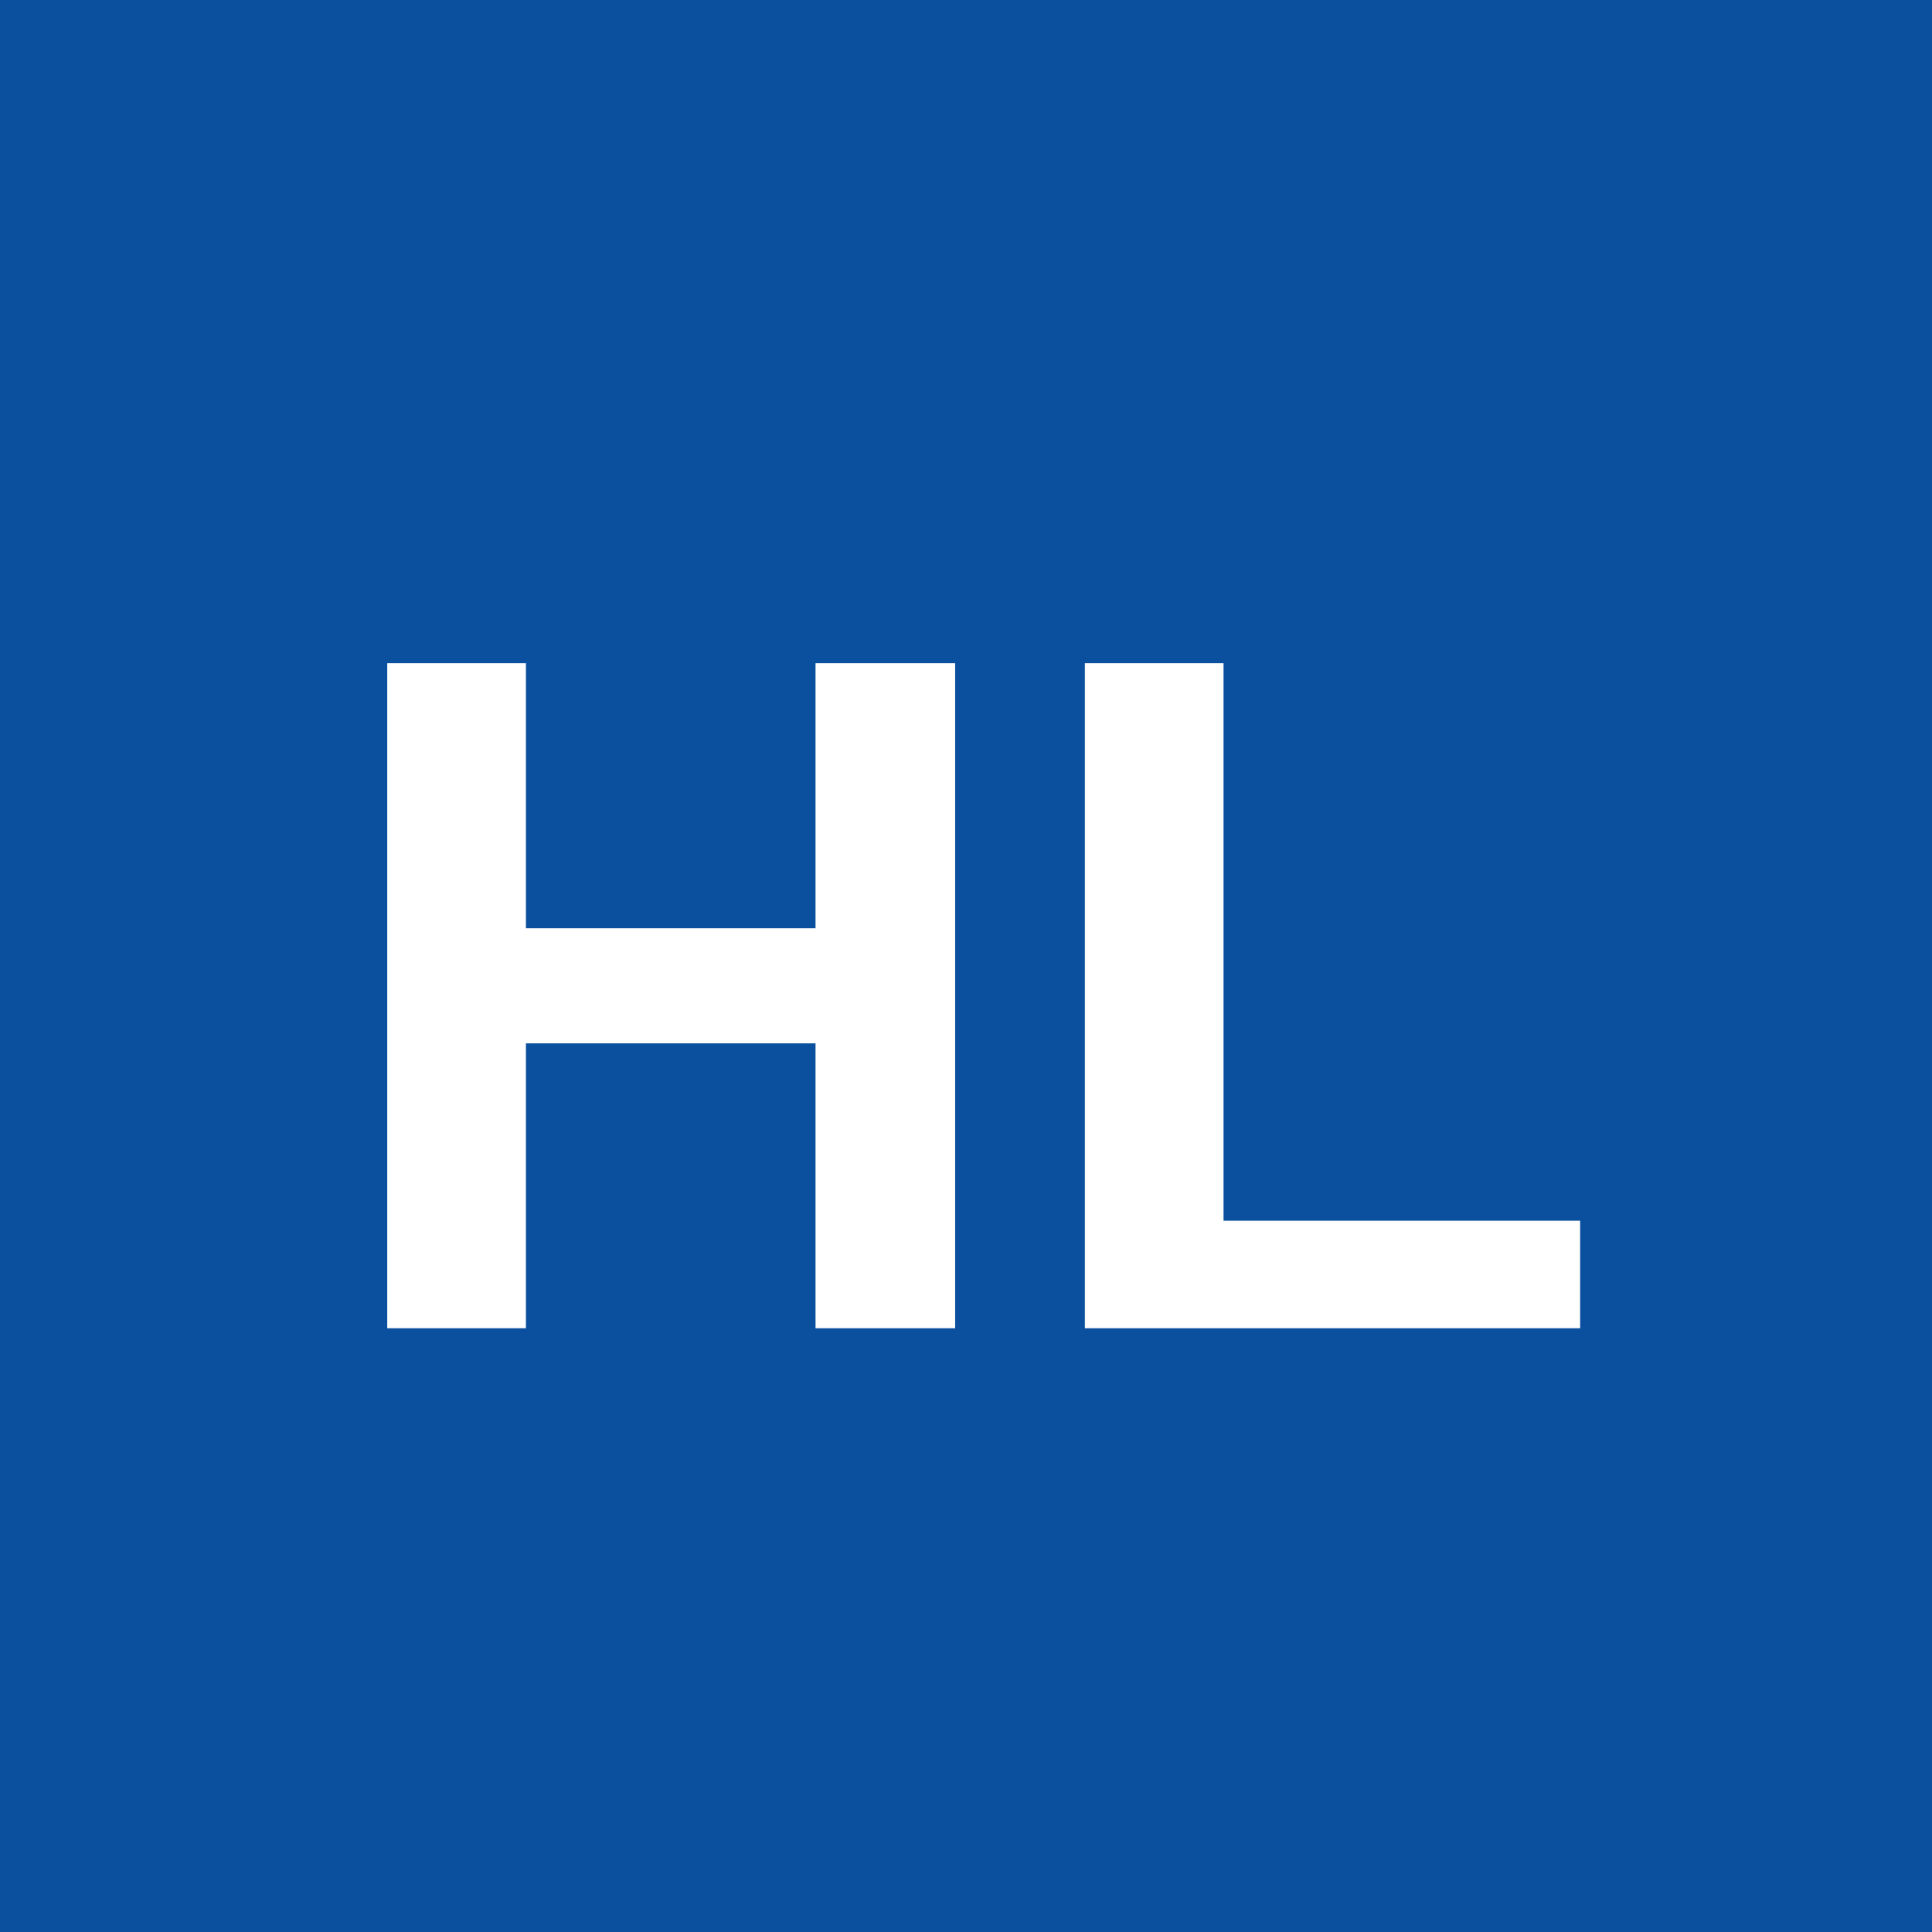
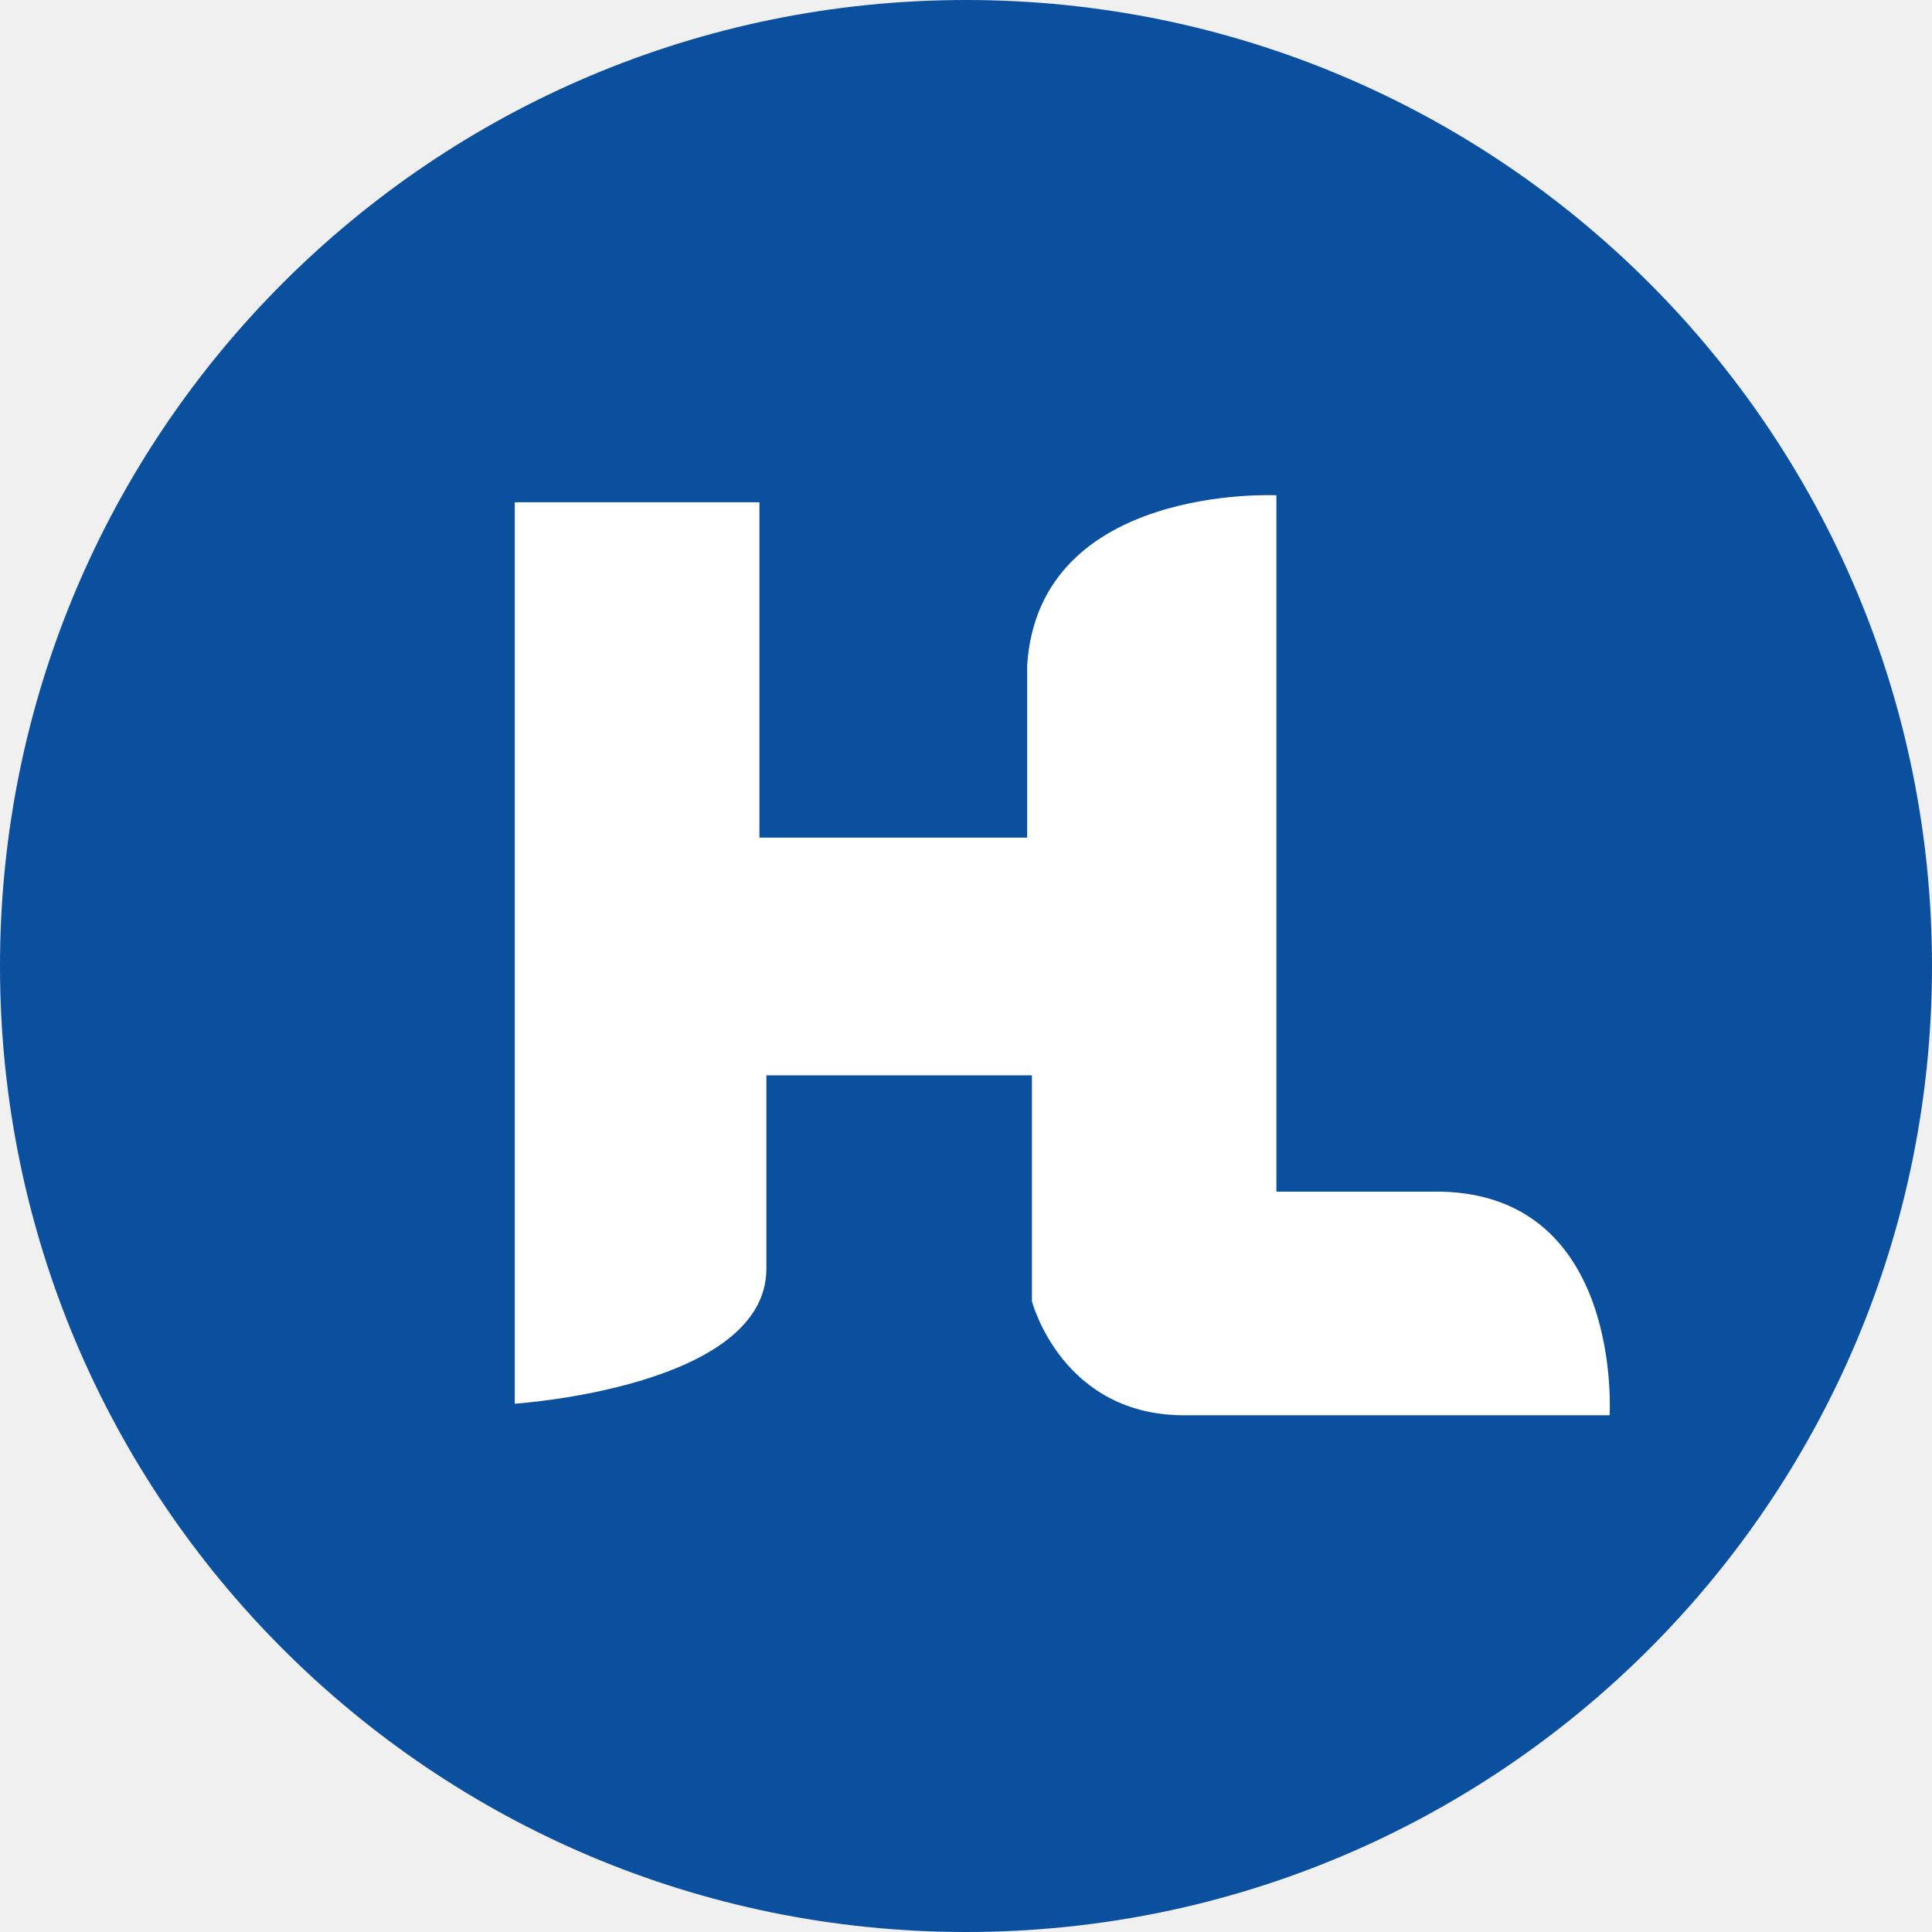
- <svg xmlns="http://www.w3.org/2000/svg" viewBox="0 0 32 32">
-   <rect width="32" height="32" fill="#0B509E" />
-   <text x="16" y="22" text-anchor="middle" font-family="Arial Narrow, Arial, sans-serif" font-weight="700" font-size="16" fill="#fff">HL</text>
+ <svg xmlns="http://www.w3.org/2000/svg" viewBox="0 0 97.13 97.13">
+   <path fill="#0B509E" d="M0.00 48.57 C0.00 21.74 21.74 0.00 48.57 0.00 C75.39 0.00 97.13 21.74 97.13 48.57 C97.13 75.39 75.39 97.13 48.57 97.13 C21.74 97.13 0.00 75.39 0.00 48.57 Z" />
+   <path fill="#fff" d="M25.88 25.25 L25.88 70.57 C25.88 70.57 38.53 69.75 38.53 63.78 L38.53 54.06 L51.88 54.06 L51.88 65.42 C51.88 65.42 53.40 71.27 59.72 71.15 L80.92 71.15 C80.92 71.15 81.62 60.15 72.49 59.91 L64.17 59.91 L64.17 24.90 C64.17 24.90 52.23 24.31 51.64 33.45 L51.64 42.11 L38.18 42.11 L38.18 25.25 L25.88 25.25 Z" />
</svg>
